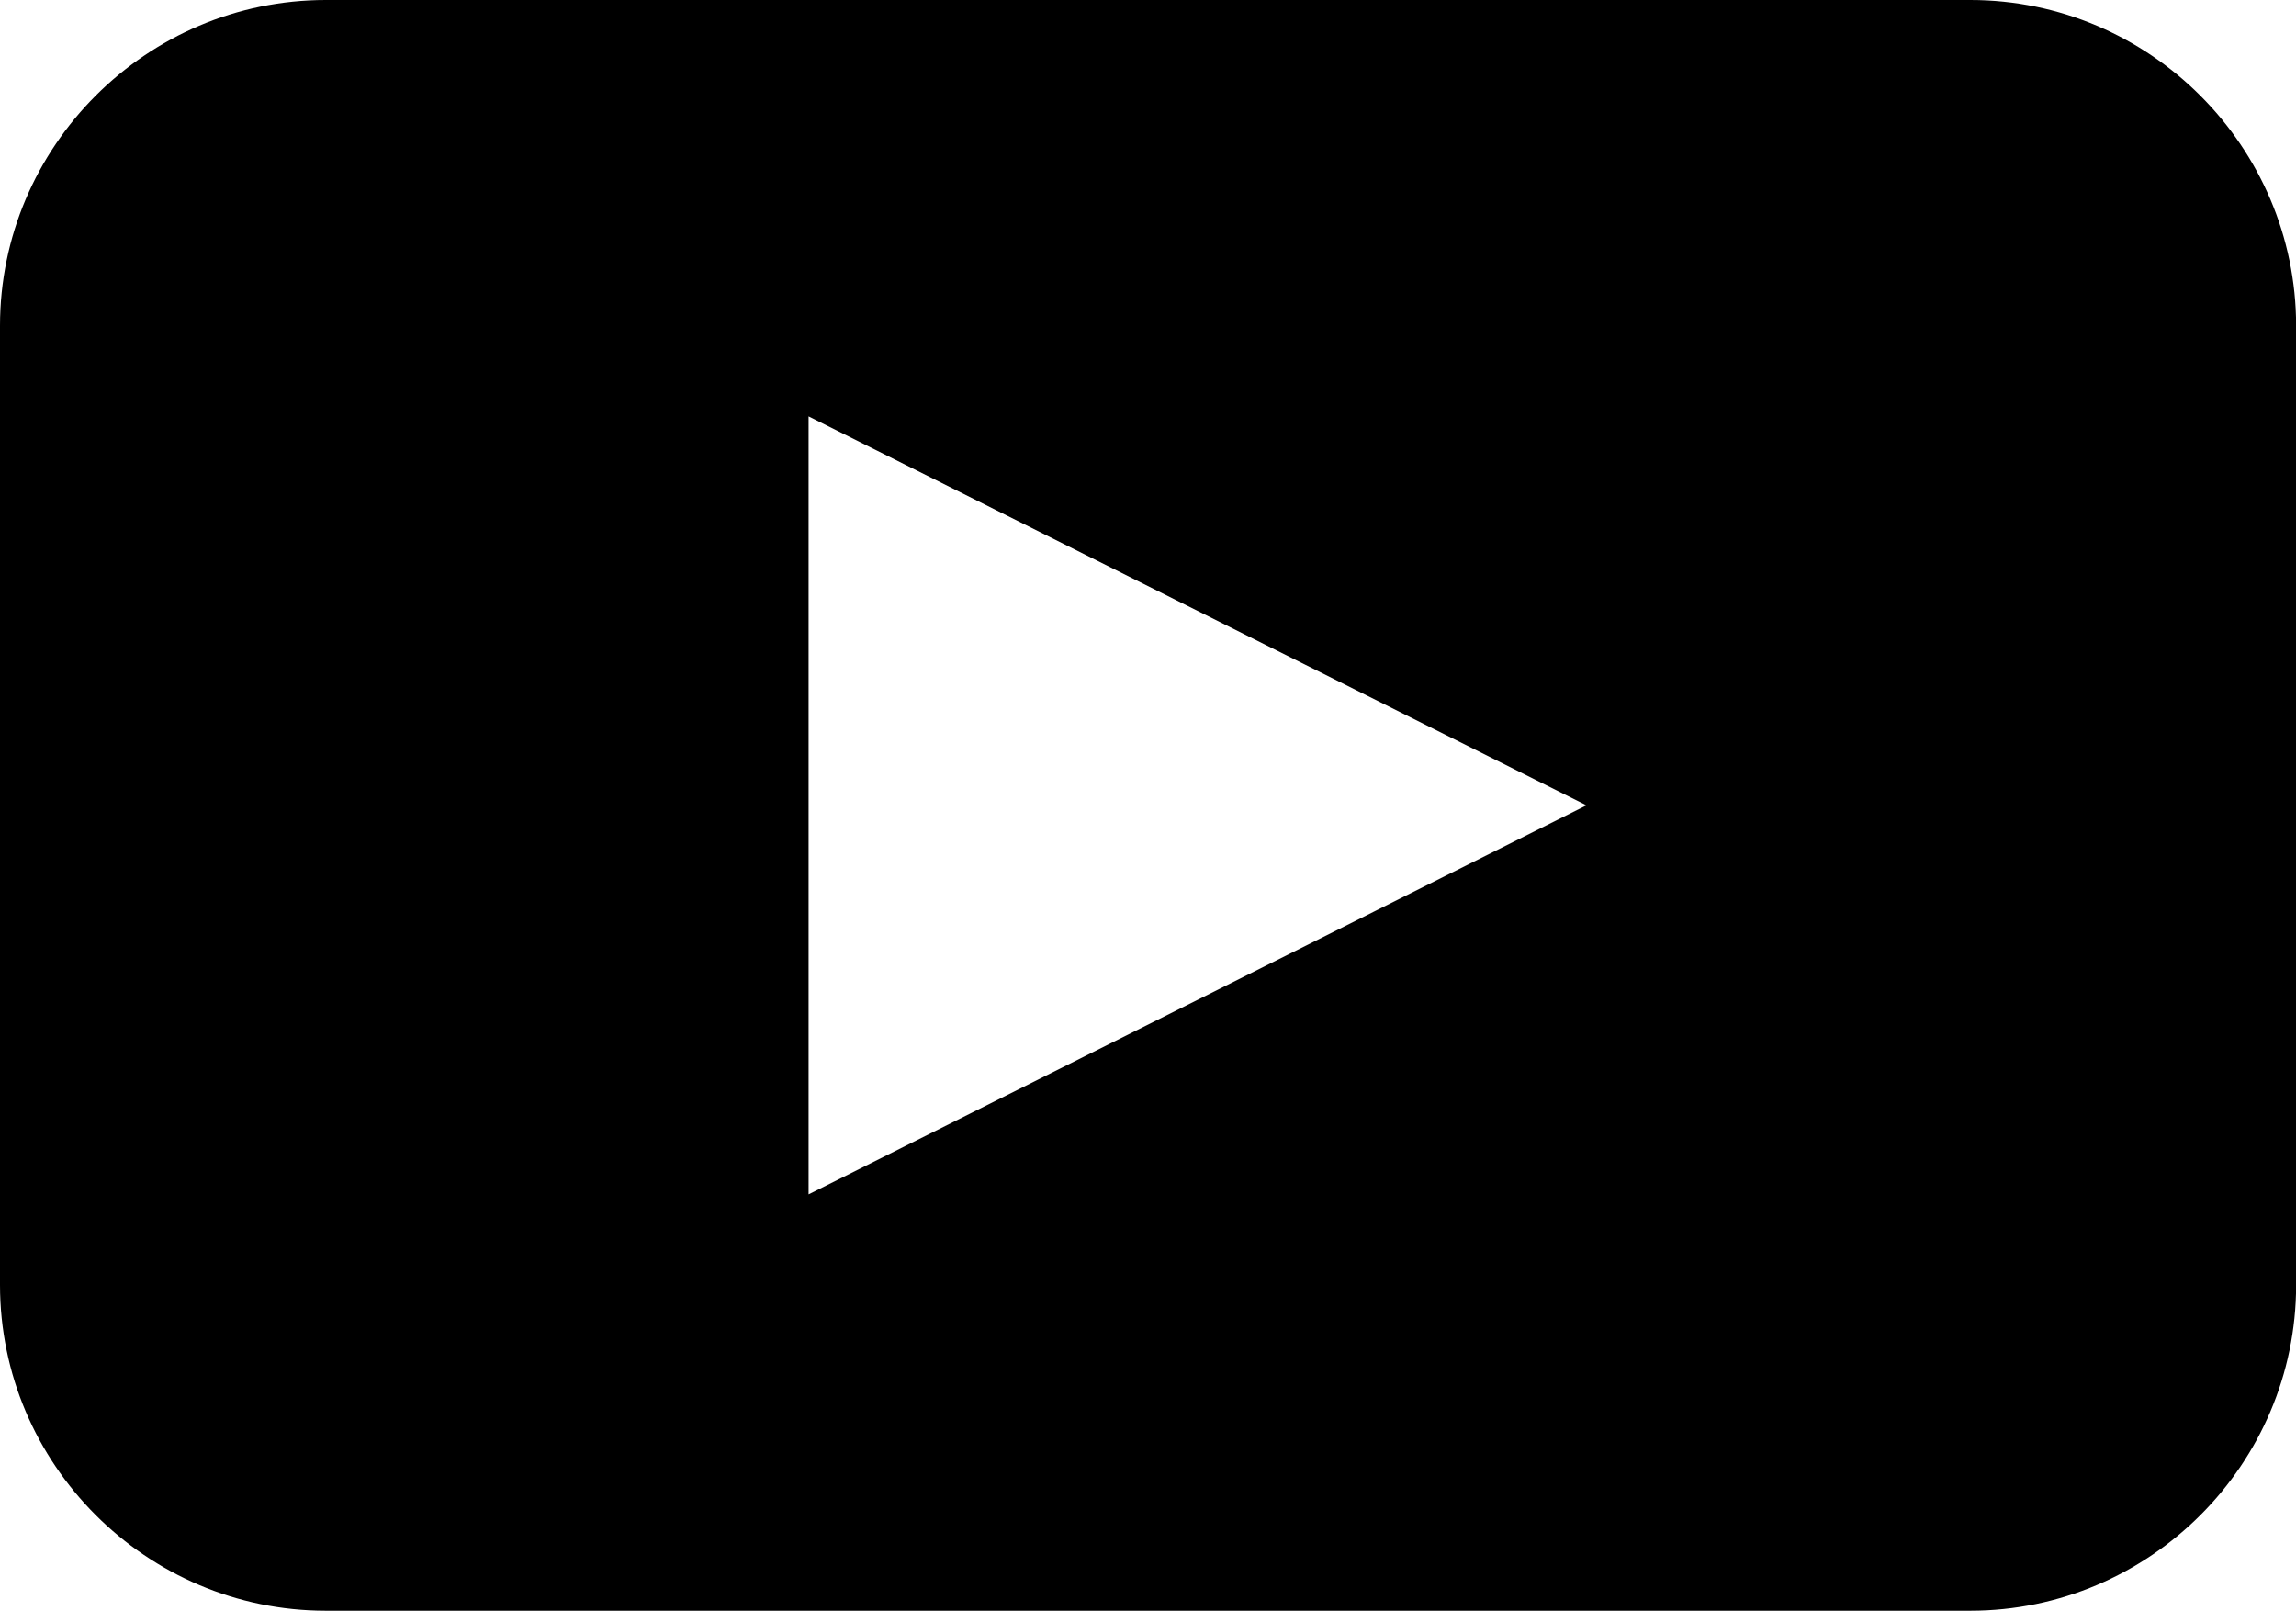
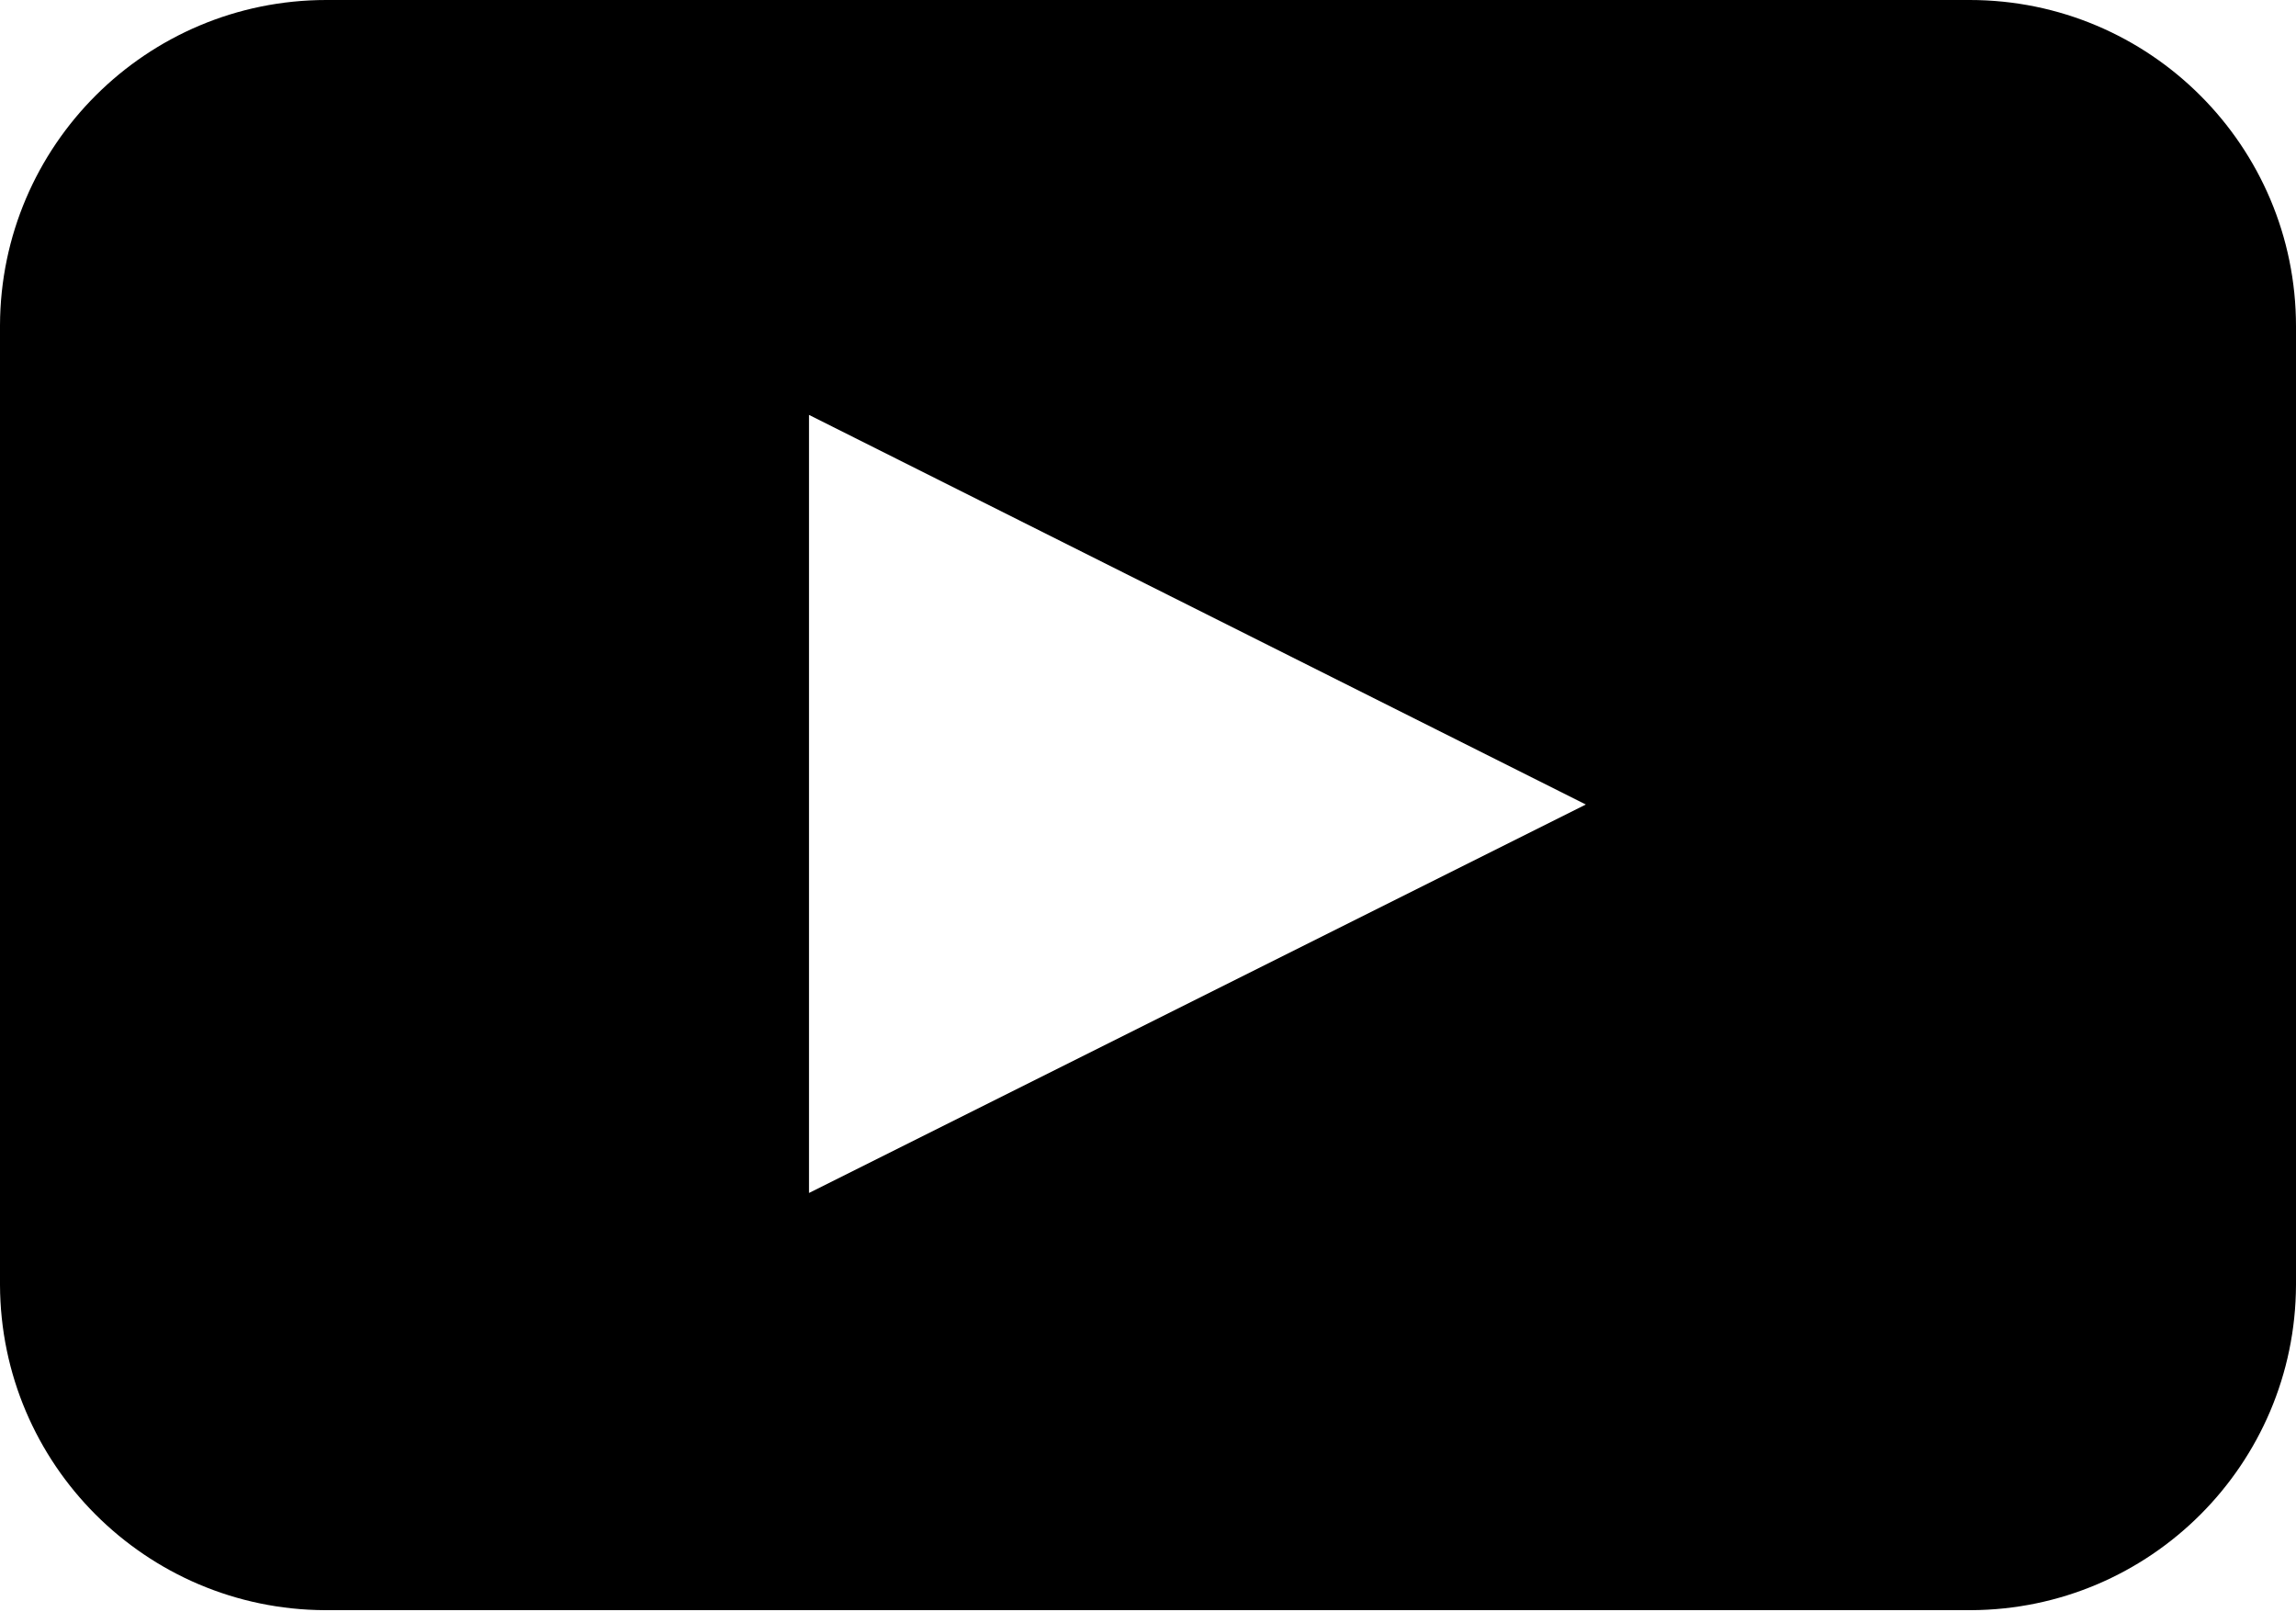
- <svg xmlns="http://www.w3.org/2000/svg" version="1.0" id="Layer_1" x="0px" y="0px" width="19.979px" height="14.015px" viewBox="0 0 19.979 14.015" enable-background="new 0 0 19.979 14.015" xml:space="preserve">
-   <path d="M17.145,0H2.835C1.275,0,0,1.275,0,2.835v8.345c0,1.56,1.275,2.835,2.835,2.835h14.31c1.56,0,2.835-1.275,2.835-2.835V2.835 C19.979,1.275,18.704,0,17.145,0z M7.036,10.392V3.623l6.769,3.384L7.036,10.392z" />
+ <svg xmlns="http://www.w3.org/2000/svg" version="1.0" width="19.98" height="14.02">
+   <path d="M17.14 0H2.84A2.84 2.84 0 000 2.83v8.35a2.84 2.84 0 002.83 2.83h14.32a2.84 2.84 0 002.83-2.83V2.84A2.84 2.84 0 0017.14 0zM7.04 10.4V3.61l6.76 3.39-6.76 3.38z" />
</svg>
